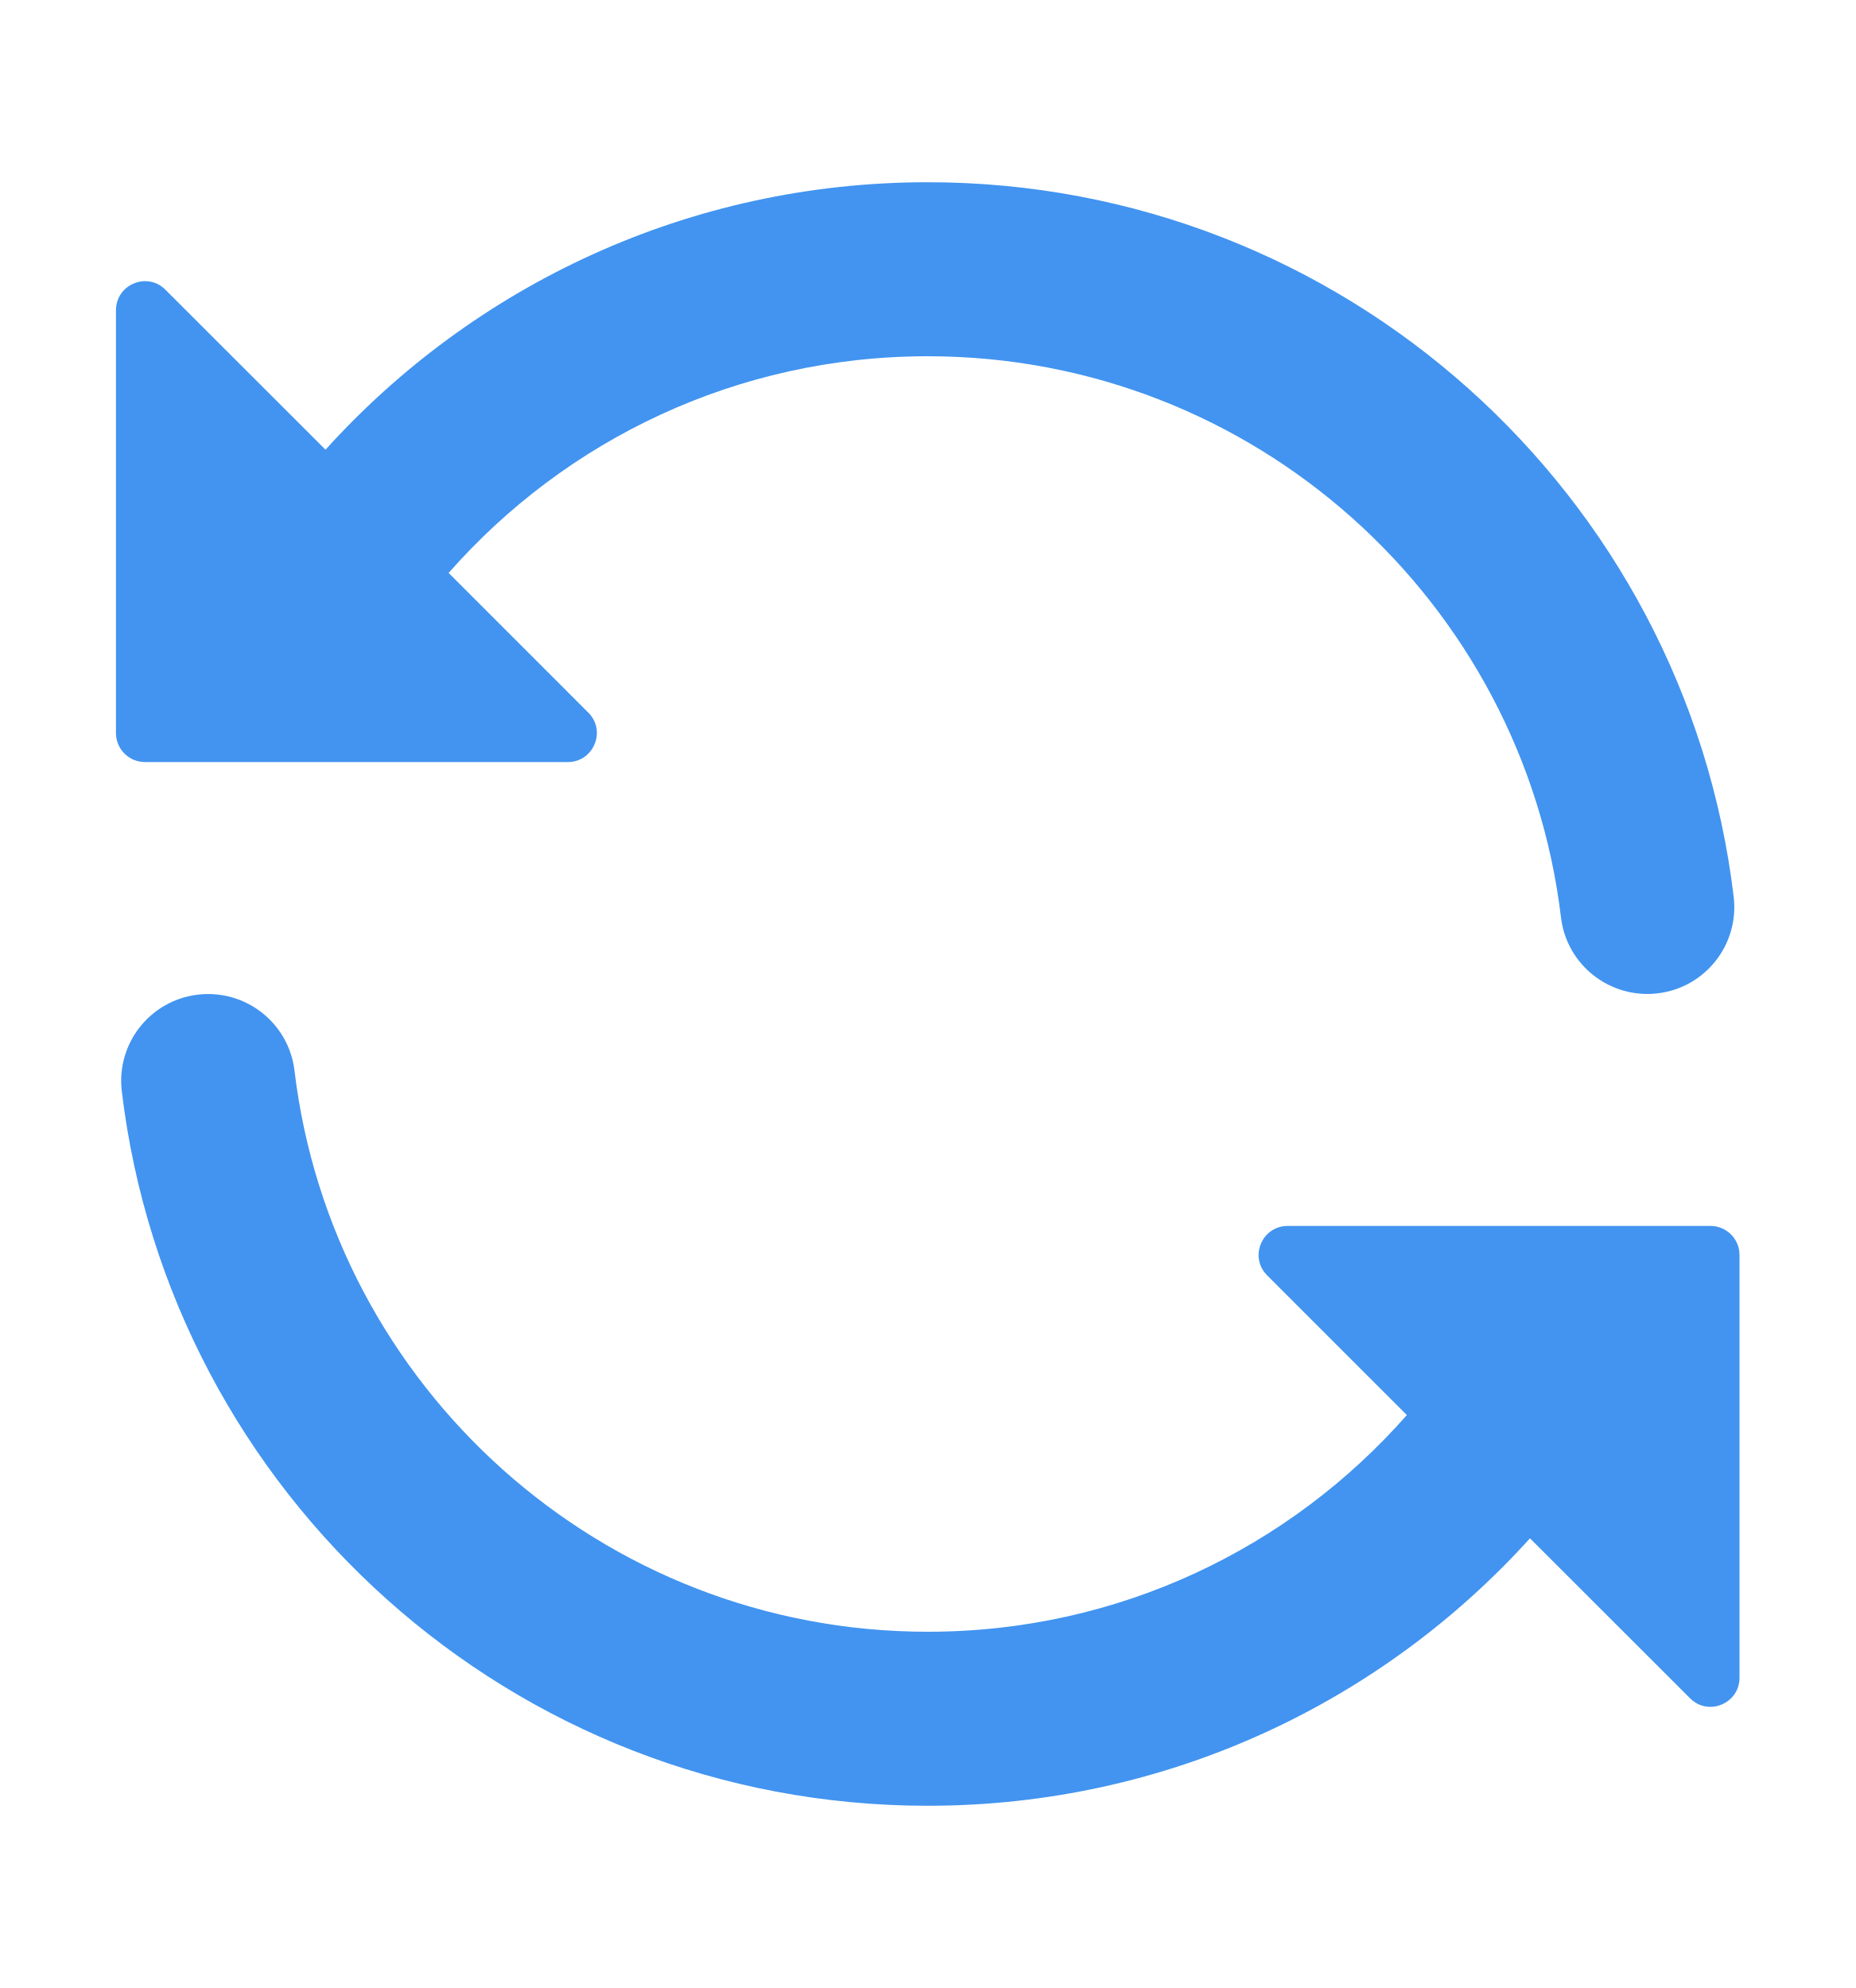
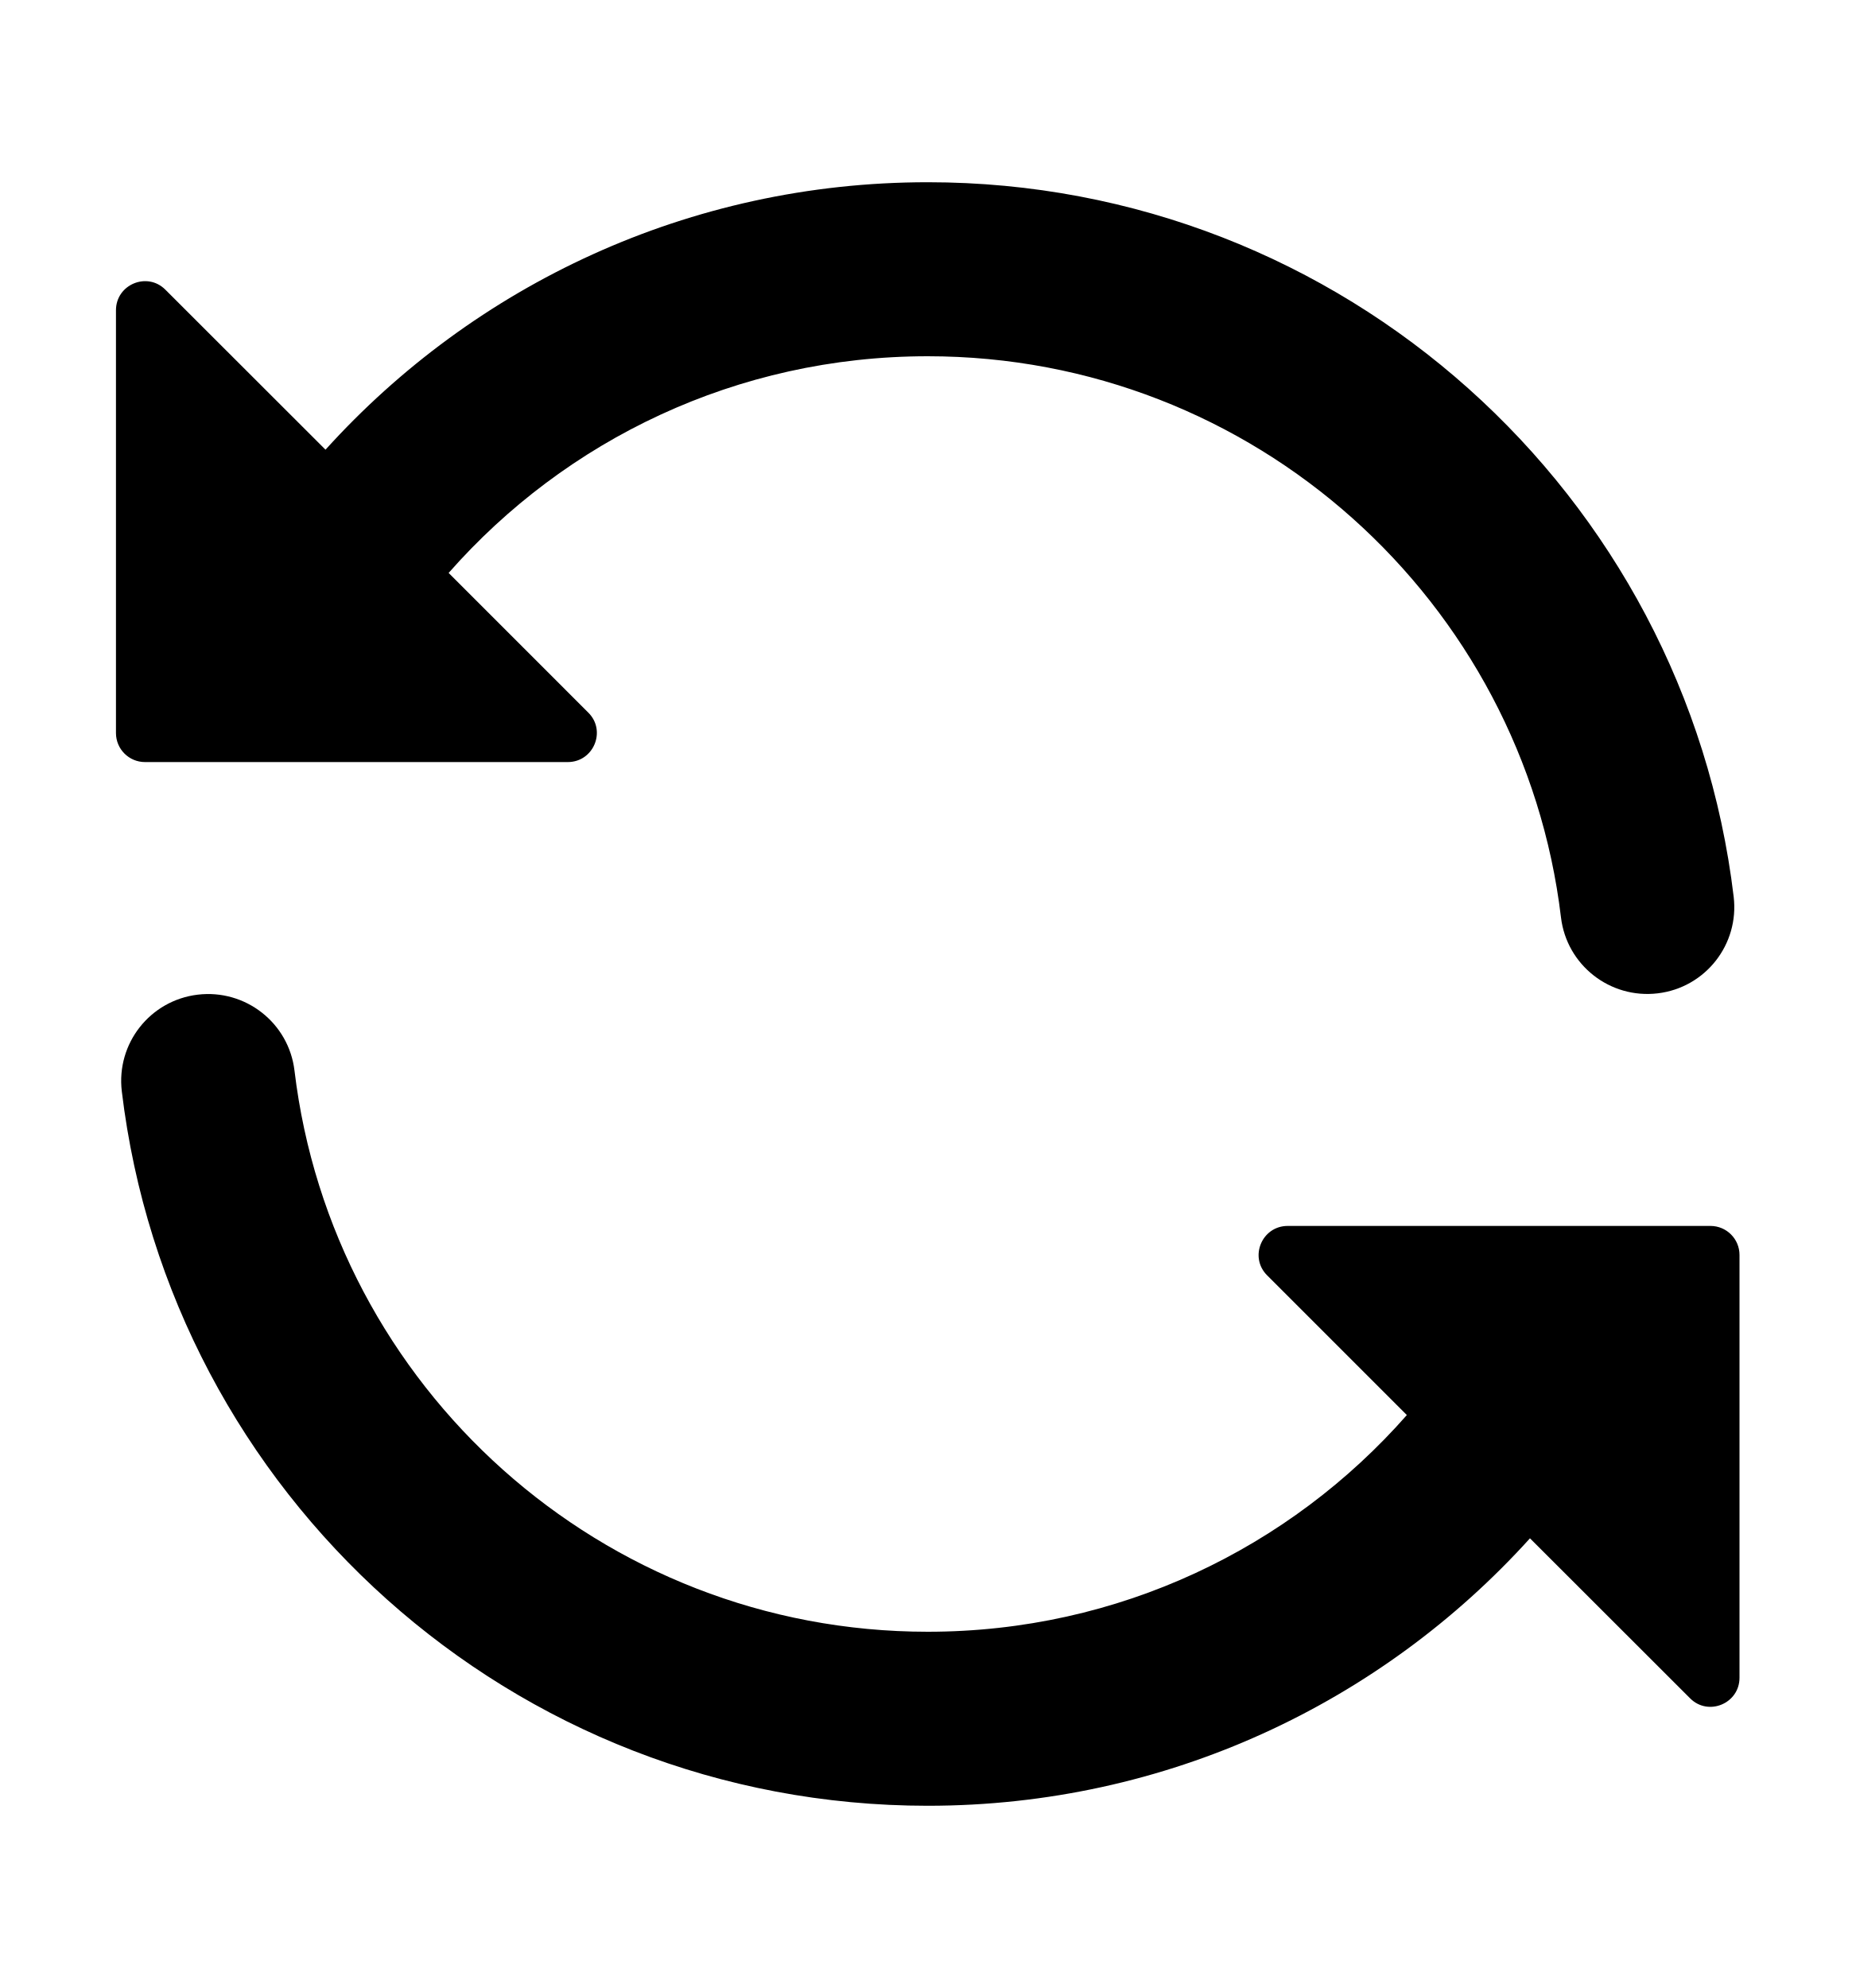
- <svg xmlns="http://www.w3.org/2000/svg" width="14" height="15" viewBox="0 0 14 15" fill="none">
-   <path fill-rule="evenodd" clip-rule="evenodd" d="M7 2.688C5.56 2.688 4.268 3.319 3.385 4.323L4.439 5.377C4.577 5.514 4.479 5.75 4.284 5.75H1.094C0.973 5.75 0.875 5.652 0.875 5.531V2.341C0.875 2.146 1.111 2.048 1.248 2.186L2.456 3.393C3.576 2.154 5.197 1.375 7 1.375C10.134 1.375 12.718 3.729 13.081 6.766C13.124 7.126 12.868 7.452 12.508 7.495C12.148 7.538 11.821 7.282 11.778 6.922C11.493 4.537 9.462 2.688 7 2.688ZM1.492 7.505C1.852 7.462 2.179 7.718 2.222 8.078C2.507 10.463 4.538 12.312 7 12.312C8.44 12.312 9.732 11.681 10.615 10.677L9.561 9.623C9.423 9.486 9.521 9.25 9.716 9.25H12.906C13.027 9.25 13.125 9.348 13.125 9.469V12.659C13.125 12.854 12.889 12.952 12.752 12.814L11.544 11.607C10.424 12.846 8.803 13.625 7 13.625C3.865 13.625 1.282 11.271 0.919 8.234C0.876 7.874 1.132 7.548 1.492 7.505Z" fill="#4294F0" />
+ <svg xmlns="http://www.w3.org/2000/svg" width="14" height="15" viewBox="0 0 14 15">
+   <path fill-rule="evenodd" clip-rule="evenodd" d="M7 2.688C5.56 2.688 4.268 3.319 3.385 4.323L4.439 5.377C4.577 5.514 4.479 5.75 4.284 5.75H1.094C0.973 5.75 0.875 5.652 0.875 5.531V2.341C0.875 2.146 1.111 2.048 1.248 2.186L2.456 3.393C3.576 2.154 5.197 1.375 7 1.375C10.134 1.375 12.718 3.729 13.081 6.766C13.124 7.126 12.868 7.452 12.508 7.495C12.148 7.538 11.821 7.282 11.778 6.922C11.493 4.537 9.462 2.688 7 2.688ZM1.492 7.505C1.852 7.462 2.179 7.718 2.222 8.078C2.507 10.463 4.538 12.312 7 12.312C8.44 12.312 9.732 11.681 10.615 10.677L9.561 9.623C9.423 9.486 9.521 9.25 9.716 9.25H12.906C13.027 9.25 13.125 9.348 13.125 9.469V12.659C13.125 12.854 12.889 12.952 12.752 12.814L11.544 11.607C10.424 12.846 8.803 13.625 7 13.625C3.865 13.625 1.282 11.271 0.919 8.234C0.876 7.874 1.132 7.548 1.492 7.505Z" />
</svg>
